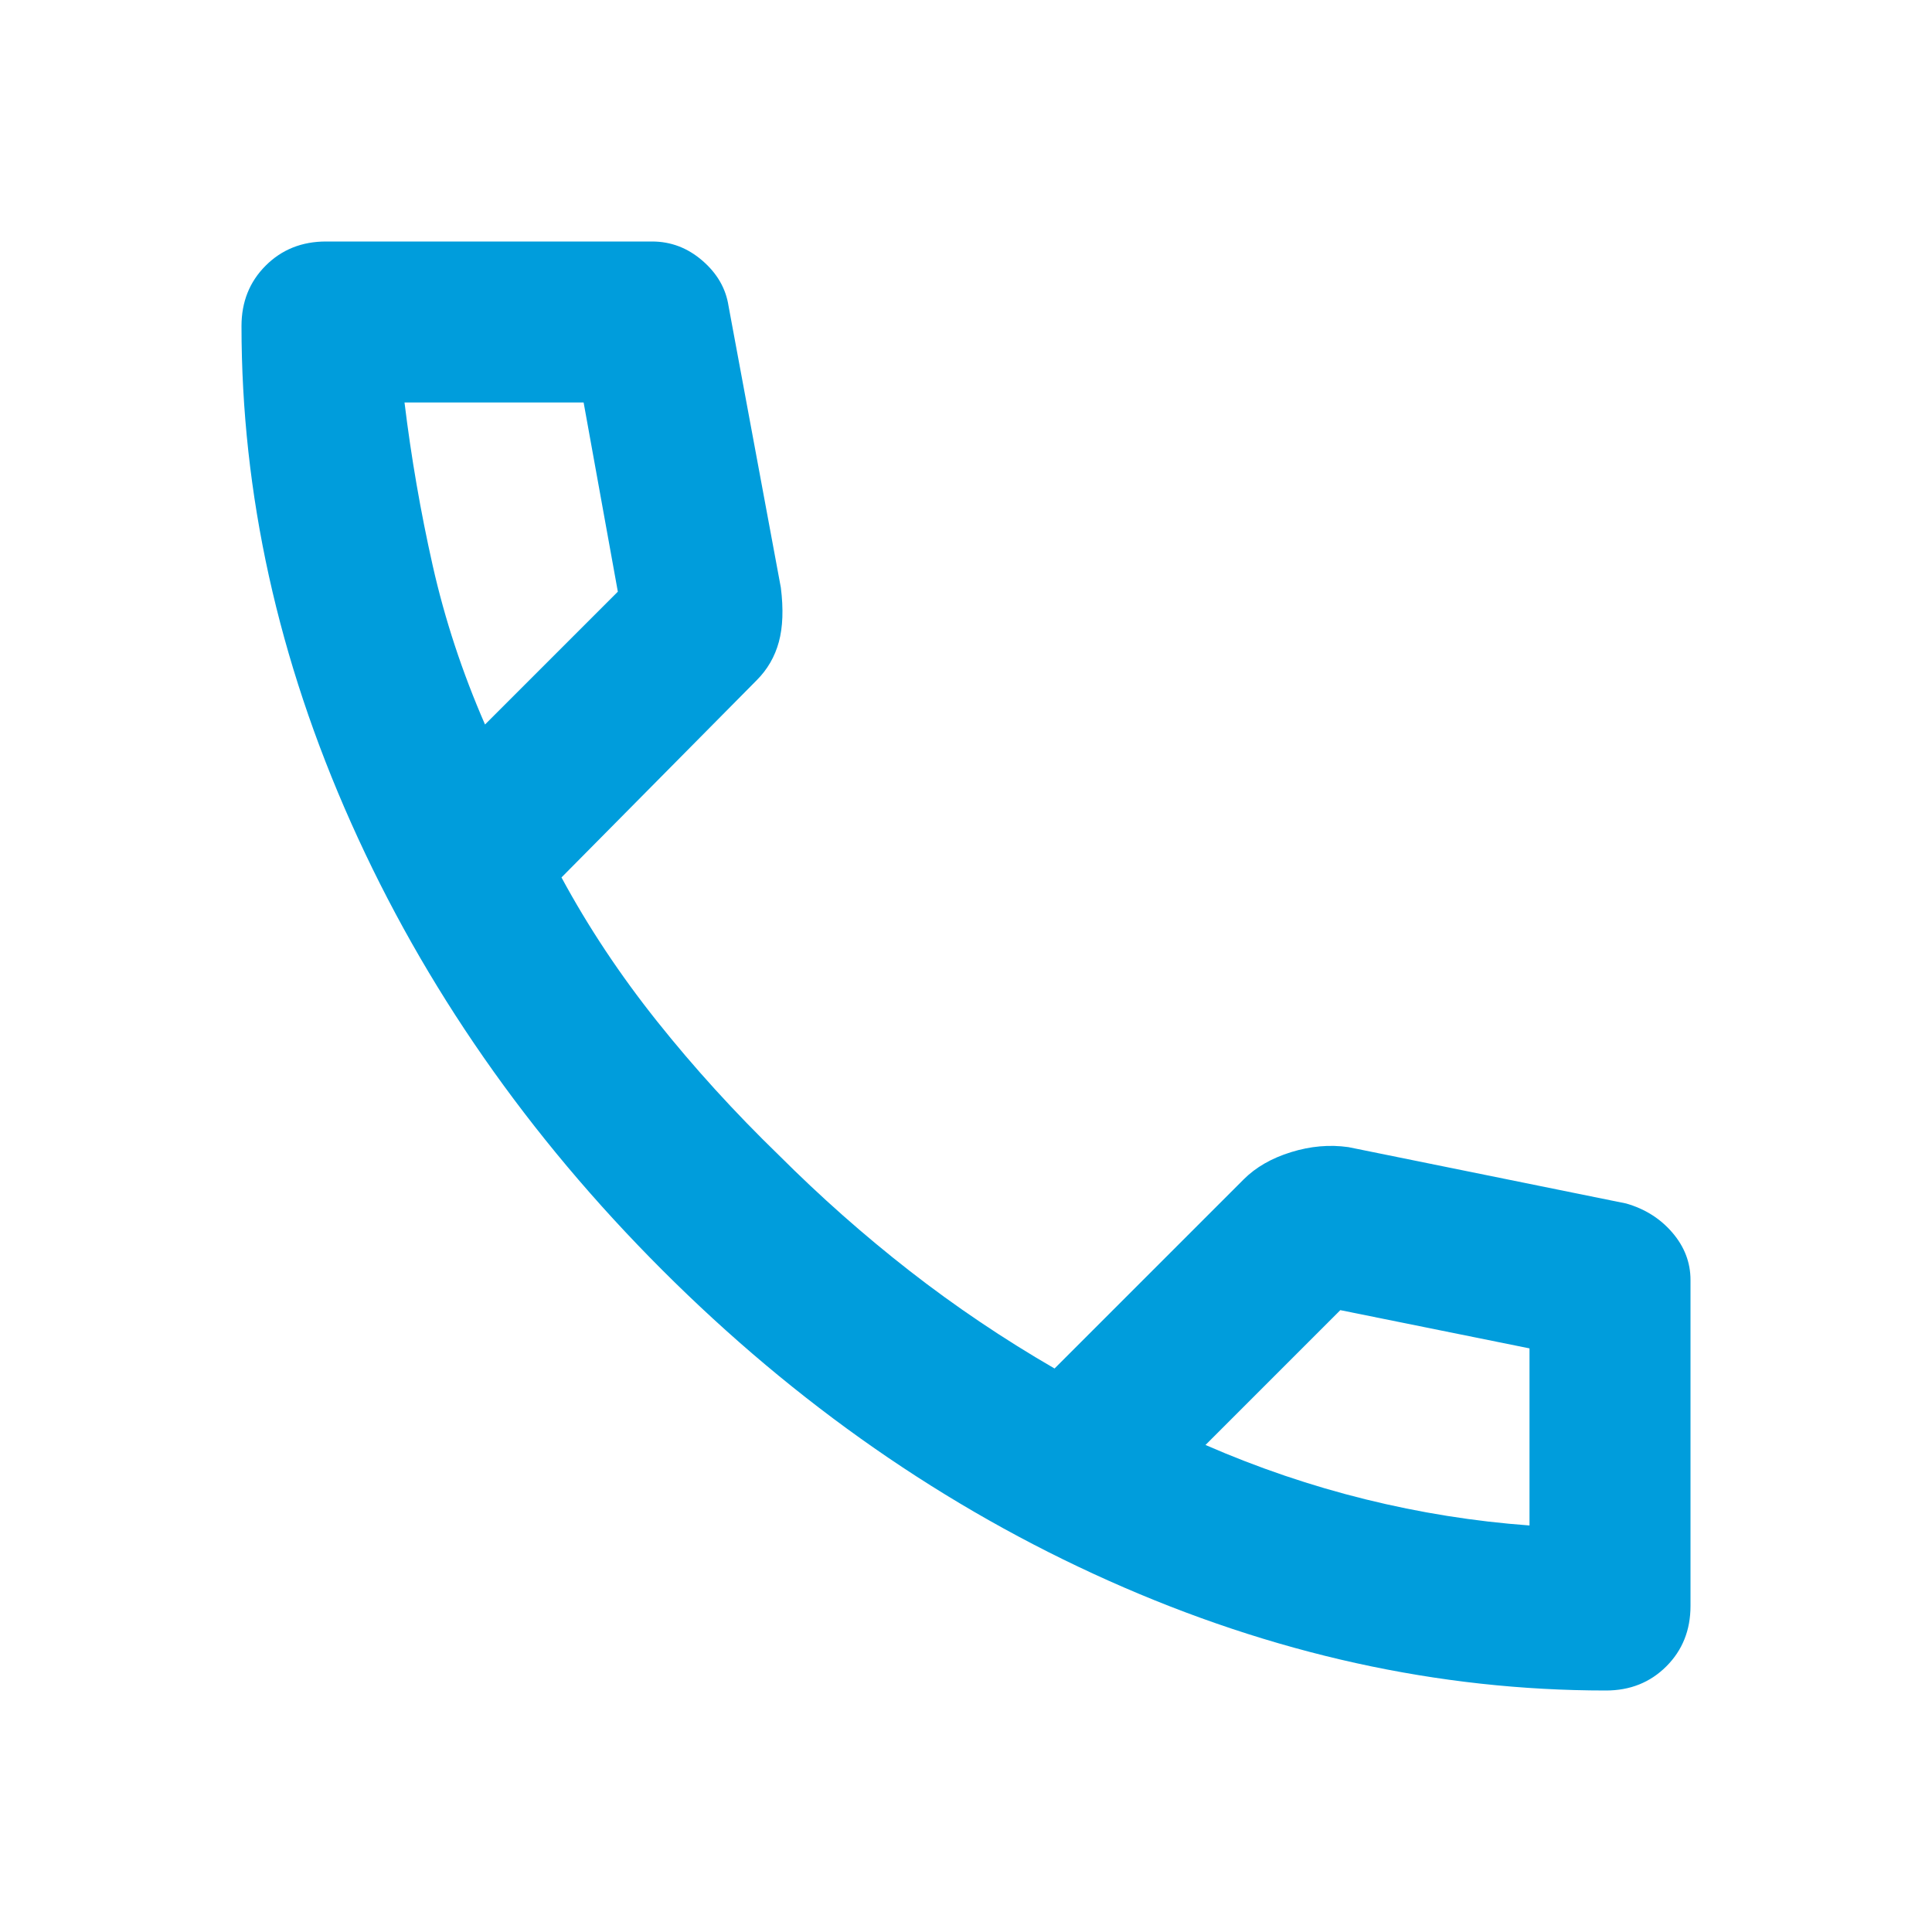
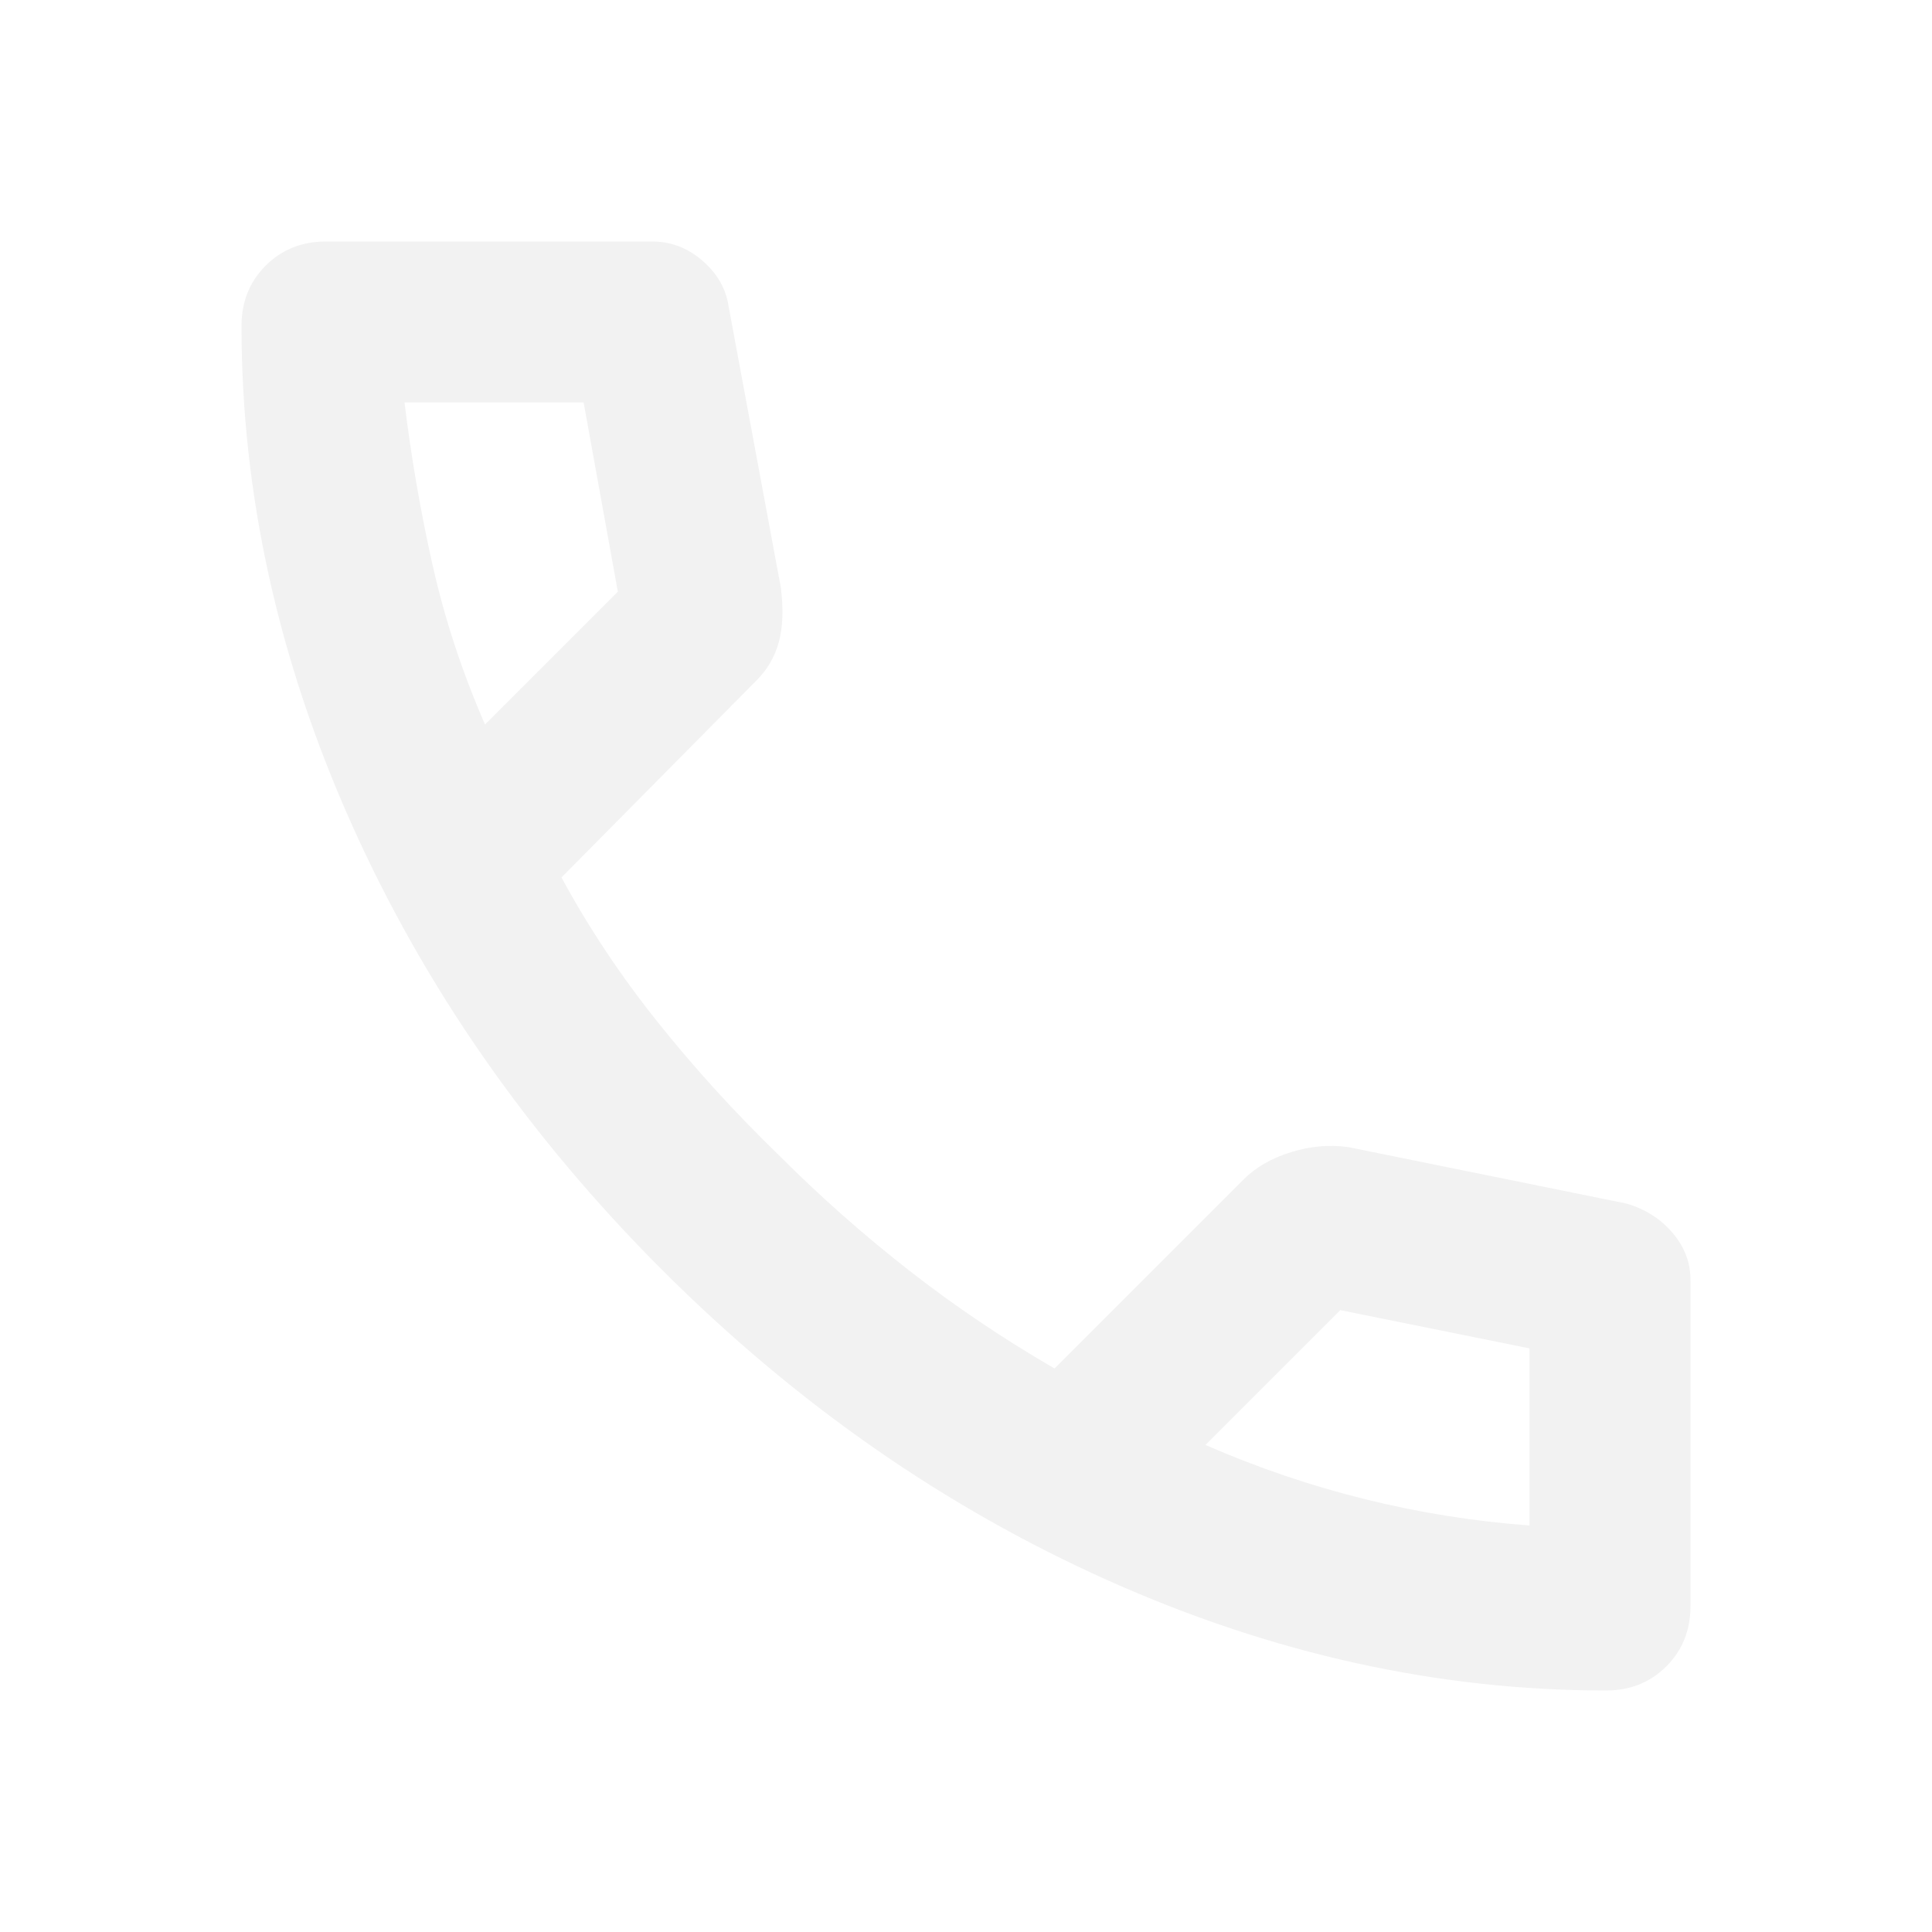
- <svg xmlns="http://www.w3.org/2000/svg" height="24px" viewBox="0 -960 960 960" width="24px" fill="#009DDC">
+ <svg xmlns="http://www.w3.org/2000/svg" height="24px" viewBox="0 -960 960 960" width="24px" fill="#F2F2F2">
  <path d="M798-120q-125 0-247-54.5T329-329Q229-429 174.5-551T120-798q0-18 12-30t30-12h162q14 0 25 9.5t13 22.5l26 140q2 16-1 27t-11 19l-97 98q20 37 47.5 71.5T387-386q31 31 65 57.5t72 48.5l94-94q9-9 23.5-13.5T670-390l138 28q14 4 23 14.5t9 23.5v162q0 18-12 30t-30 12ZM241-600l66-66-17-94h-89q5 41 14 81t26 79Zm358 358q39 17 79.5 27t81.5 13v-88l-94-19-67 67ZM241-600Zm358 358Z" />
</svg>
